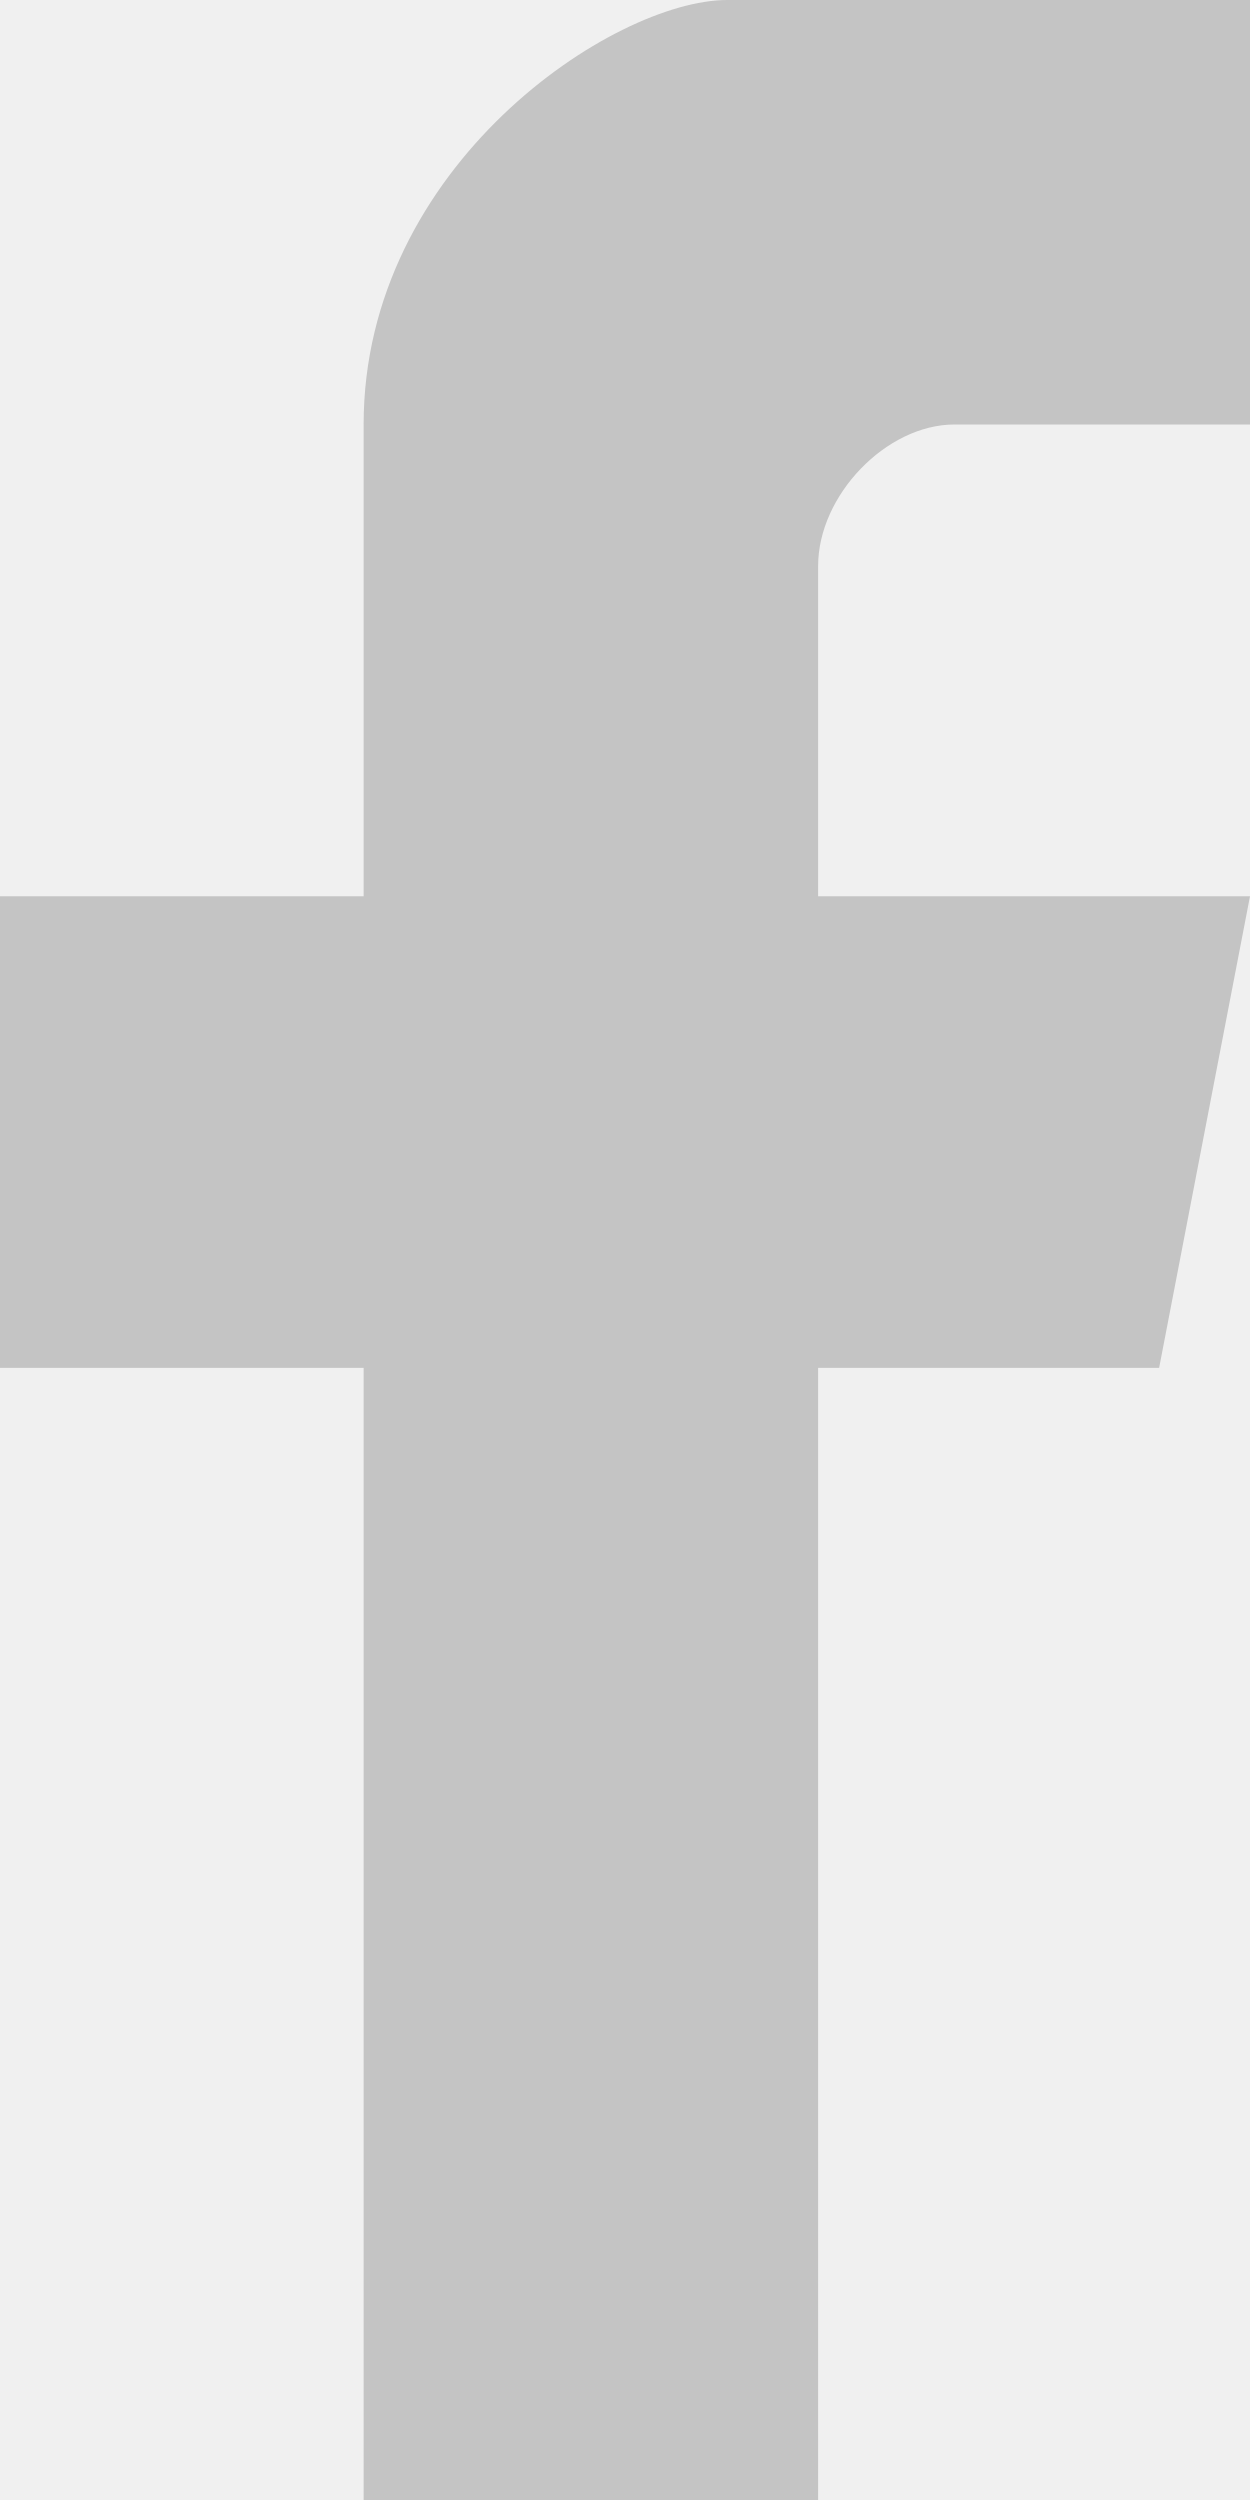
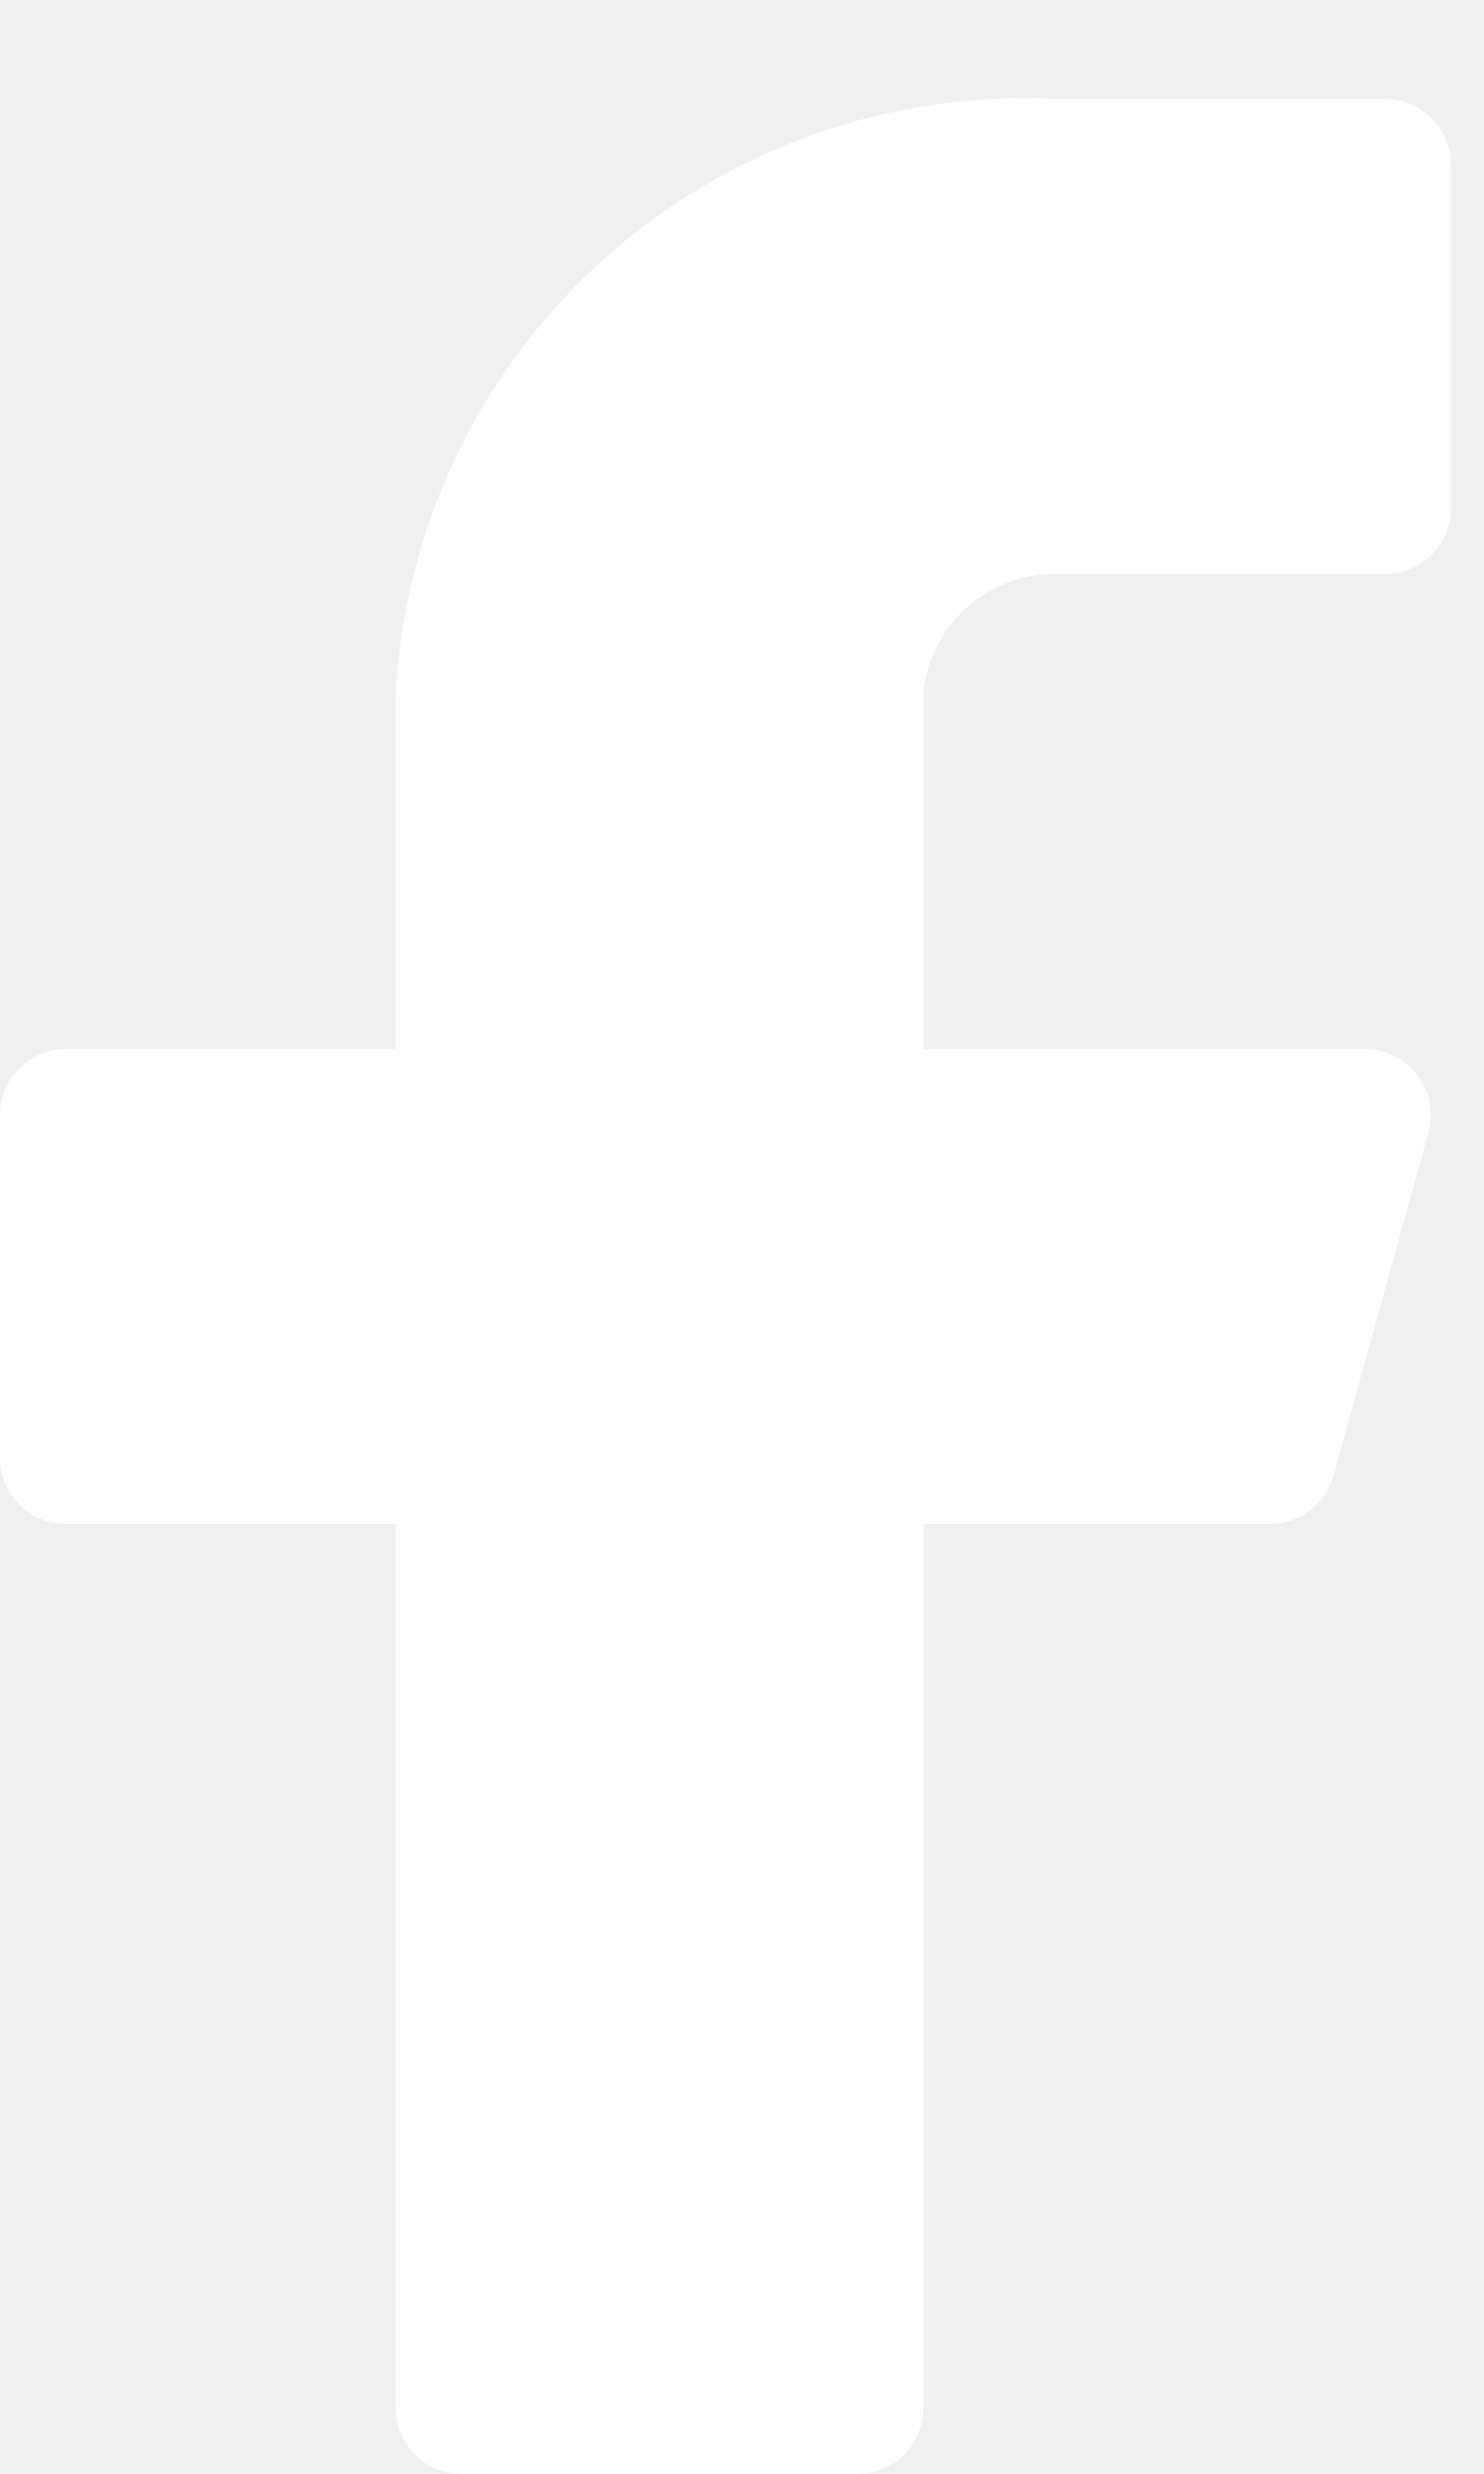
- <svg xmlns="http://www.w3.org/2000/svg" width="10" height="20" viewBox="0 0 10 20" fill="none">
-   <path d="M2.909 10.943V20H6.545V10.943H9.273L10 7.17H6.545V4.528C6.545 3.962 7.091 3.396 7.636 3.396H10V0H5.818C4.909 0 2.909 1.321 2.909 3.396V7.17H0V10.943H2.909Z" fill="#C4C4C4" />
+ <svg xmlns="http://www.w3.org/2000/svg" width="15" height="25" viewBox="0 0 15 25" fill="none">
+   <path d="M14.667 1.667C14.667 1.49 14.596 1.32 14.471 1.195C14.346 1.07 14.177 1 14 1H10.667C8.988 0.916 7.345 1.501 6.096 2.625C4.846 3.749 4.093 5.322 4 7V10.6H0.667C0.49 10.6 0.32 10.67 0.195 10.795C0.07 10.92 0 11.09 0 11.267V14.733C0 14.91 0.07 15.08 0.195 15.205C0.32 15.33 0.49 15.4 0.667 15.4H4V24.333C4 24.51 4.07 24.68 4.195 24.805C4.32 24.93 4.49 25 4.667 25H8.667C8.843 25 9.013 24.93 9.138 24.805C9.263 24.68 9.333 24.51 9.333 24.333V15.4H12.827C12.975 15.402 13.12 15.355 13.238 15.265C13.356 15.176 13.441 15.05 13.48 14.907L14.44 11.44C14.466 11.342 14.47 11.238 14.45 11.138C14.431 11.038 14.388 10.944 14.326 10.863C14.265 10.782 14.185 10.716 14.094 10.67C14.002 10.625 13.902 10.601 13.8 10.6H9.333V7C9.367 6.67 9.521 6.364 9.768 6.142C10.015 5.92 10.335 5.798 10.667 5.8H14C14.177 5.8 14.346 5.73 14.471 5.605C14.596 5.48 14.667 5.31 14.667 5.133V1.667Z" fill="white" />
</svg>
